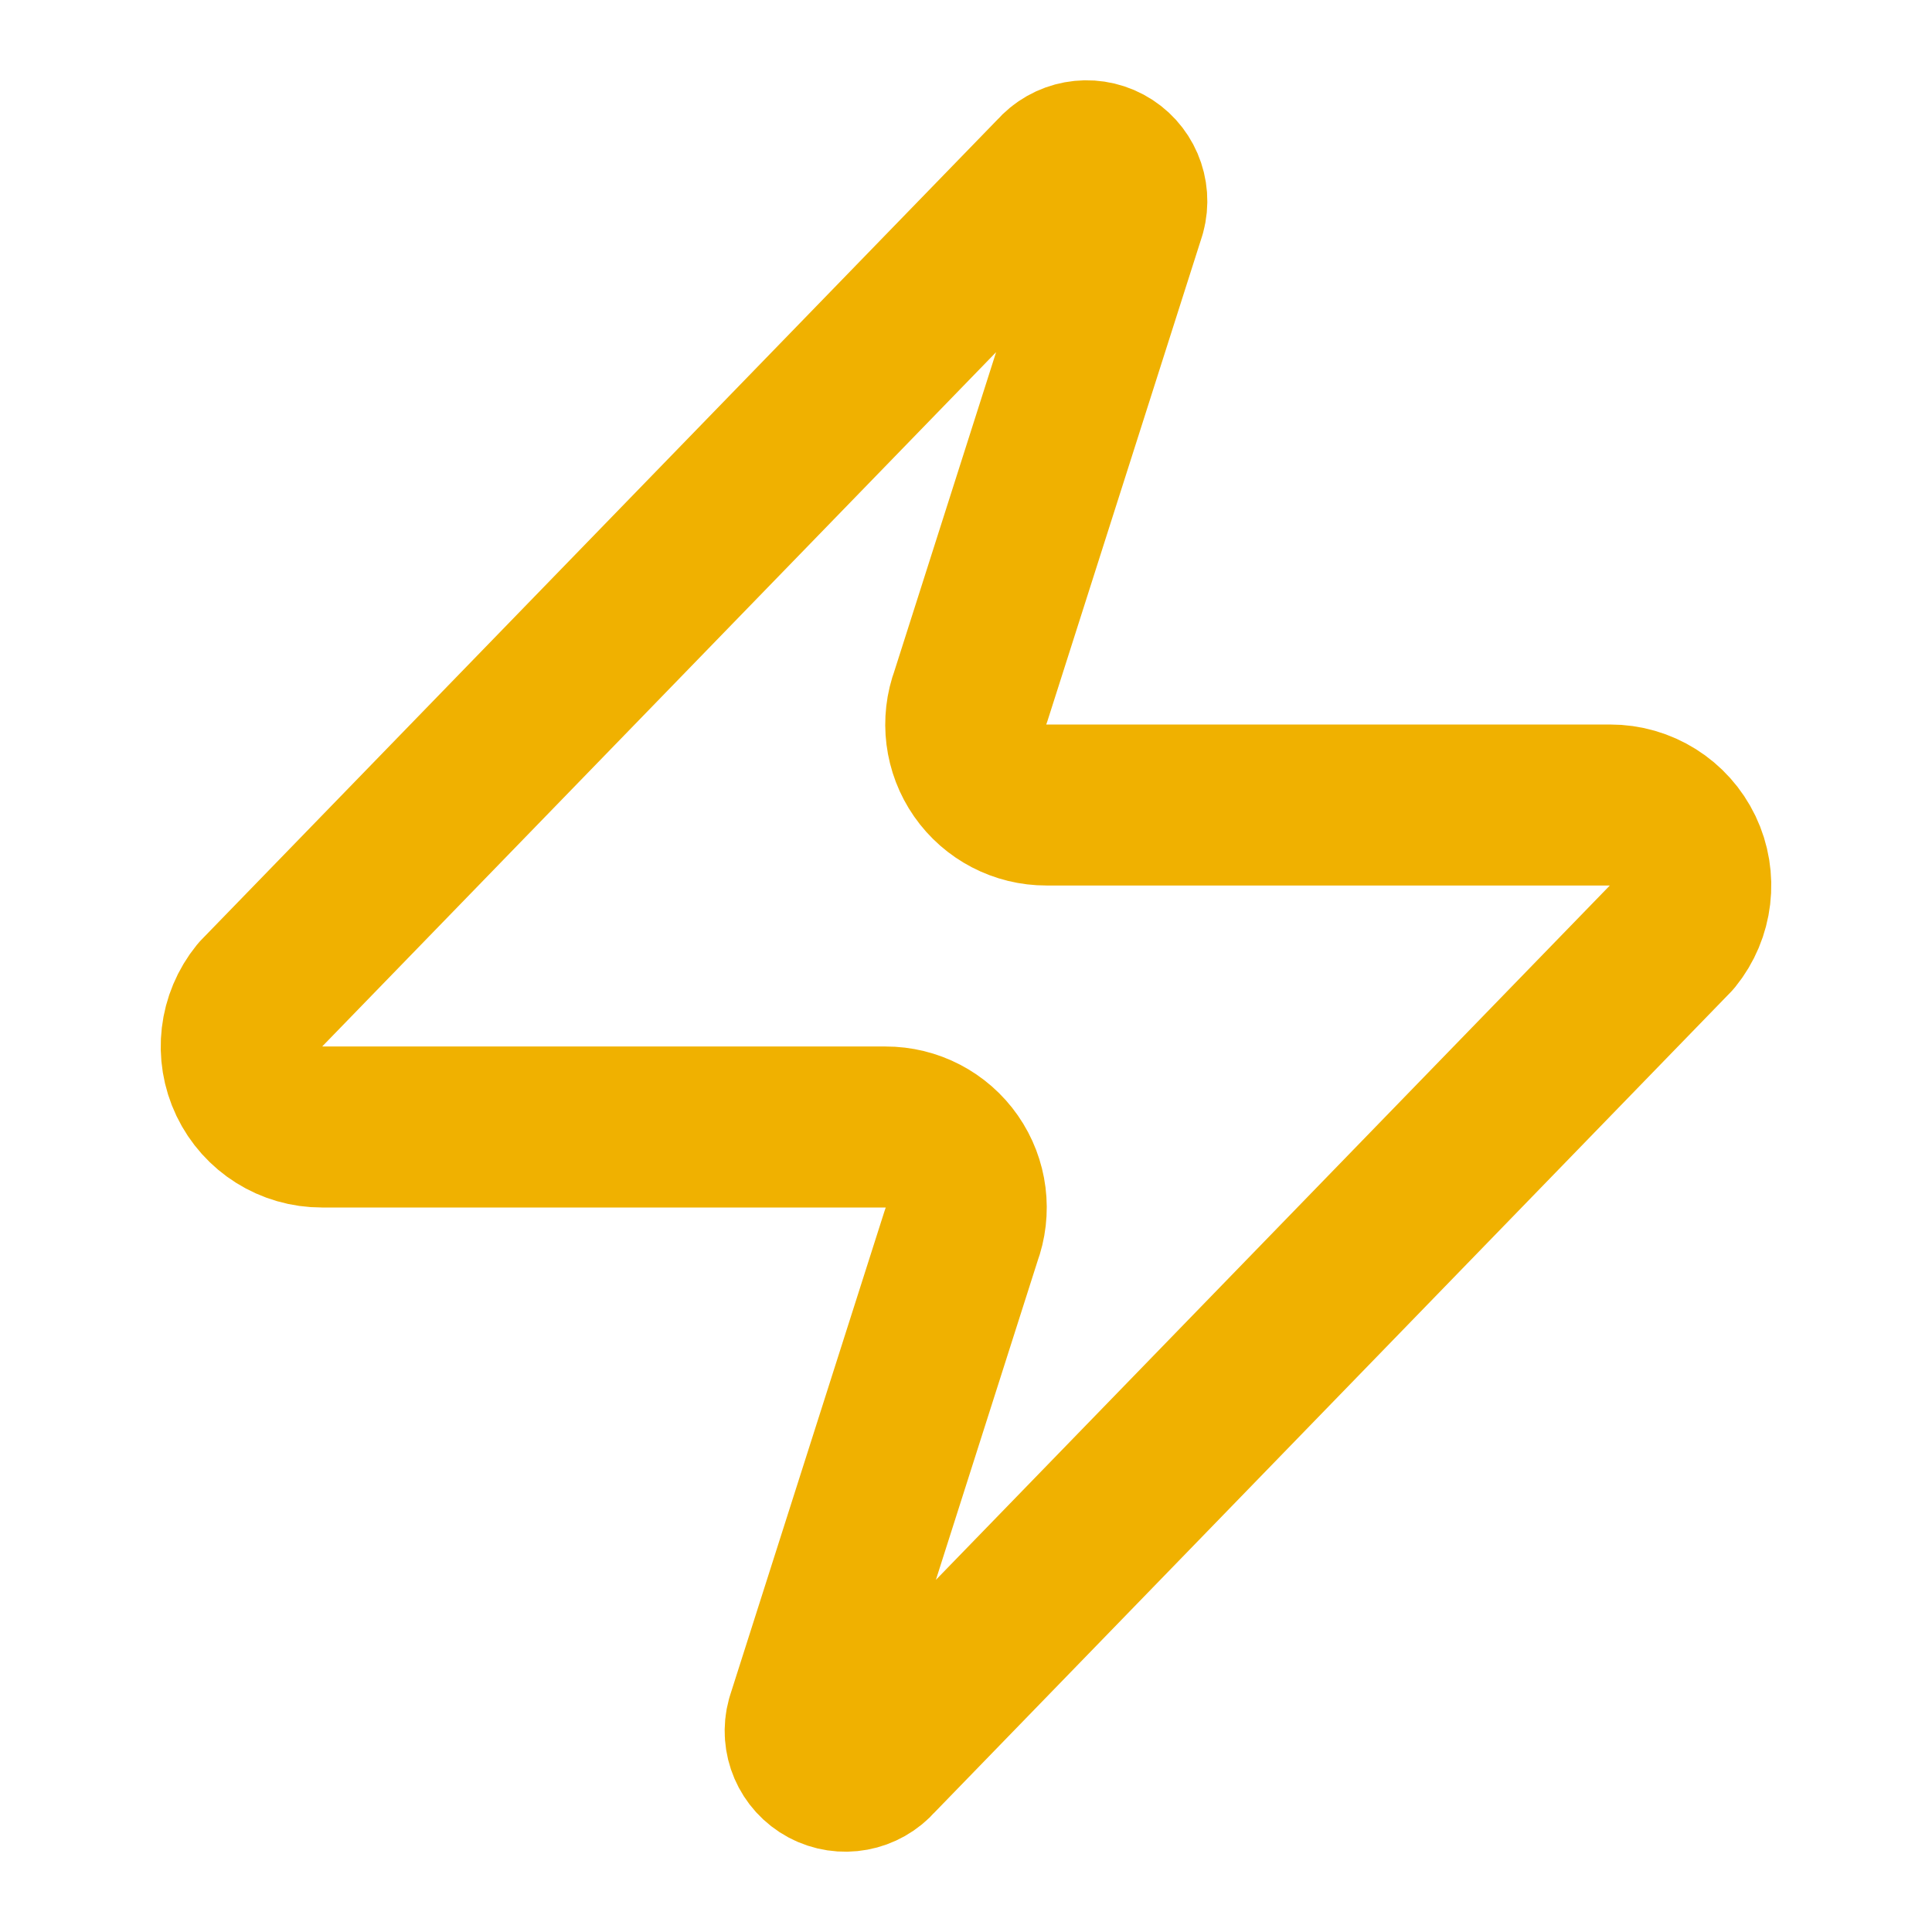
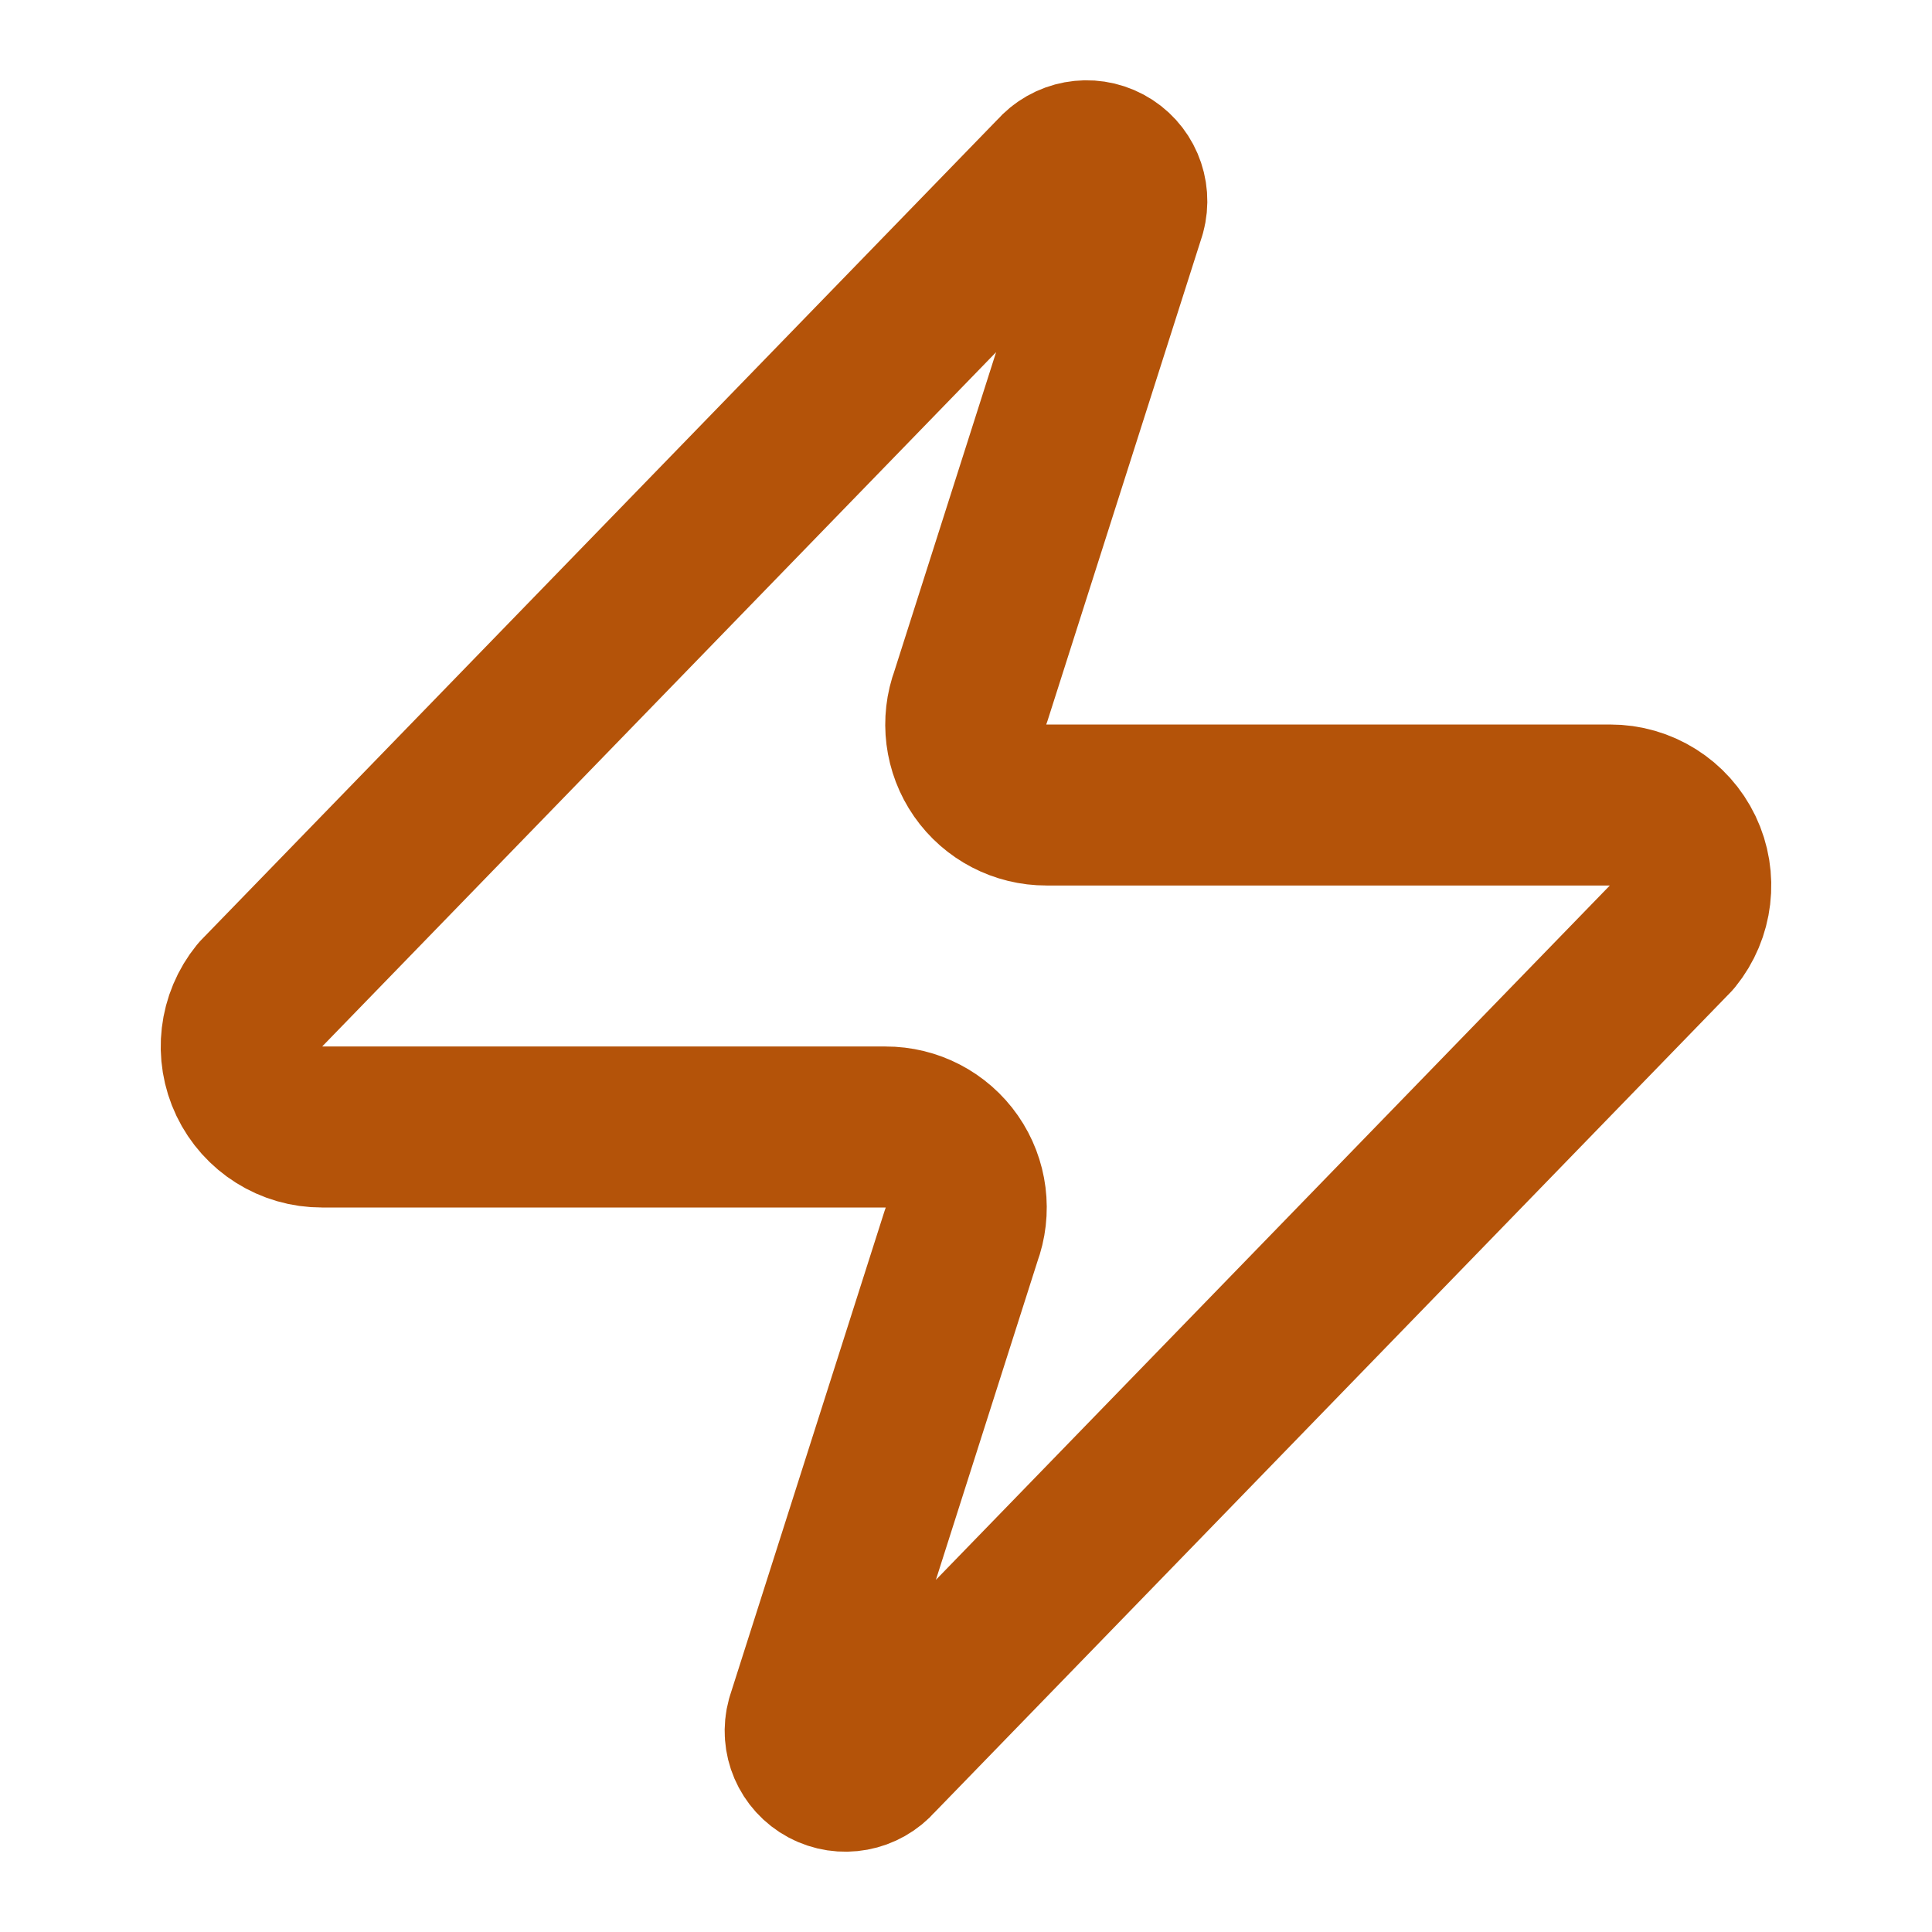
- <svg xmlns="http://www.w3.org/2000/svg" width="24" height="24" viewBox="0 0 24 24" fill="none" stroke="#f0b100" stroke-width="2" stroke-linecap="round" stroke-linejoin="round" class="lucide lucide-zap-icon lucide-zap">
+ <svg xmlns="http://www.w3.org/2000/svg" width="24" height="24" viewBox="0 0 24 24" fill="none" stroke="#b45309" stroke-width="2" stroke-linecap="round" stroke-linejoin="round" class="lucide lucide-zap-icon lucide-zap">
  <path d="M4 14a1 1 0 0 1-.78-1.63l9.9-10.2a.5.5 0 0 1 .86.46l-1.92 6.02A1 1 0 0 0 13 10h7a1 1 0 0 1 .78 1.63l-9.9 10.2a.5.5 0 0 1-.86-.46l1.92-6.02A1 1 0 0 0 11 14z" />
</svg>
